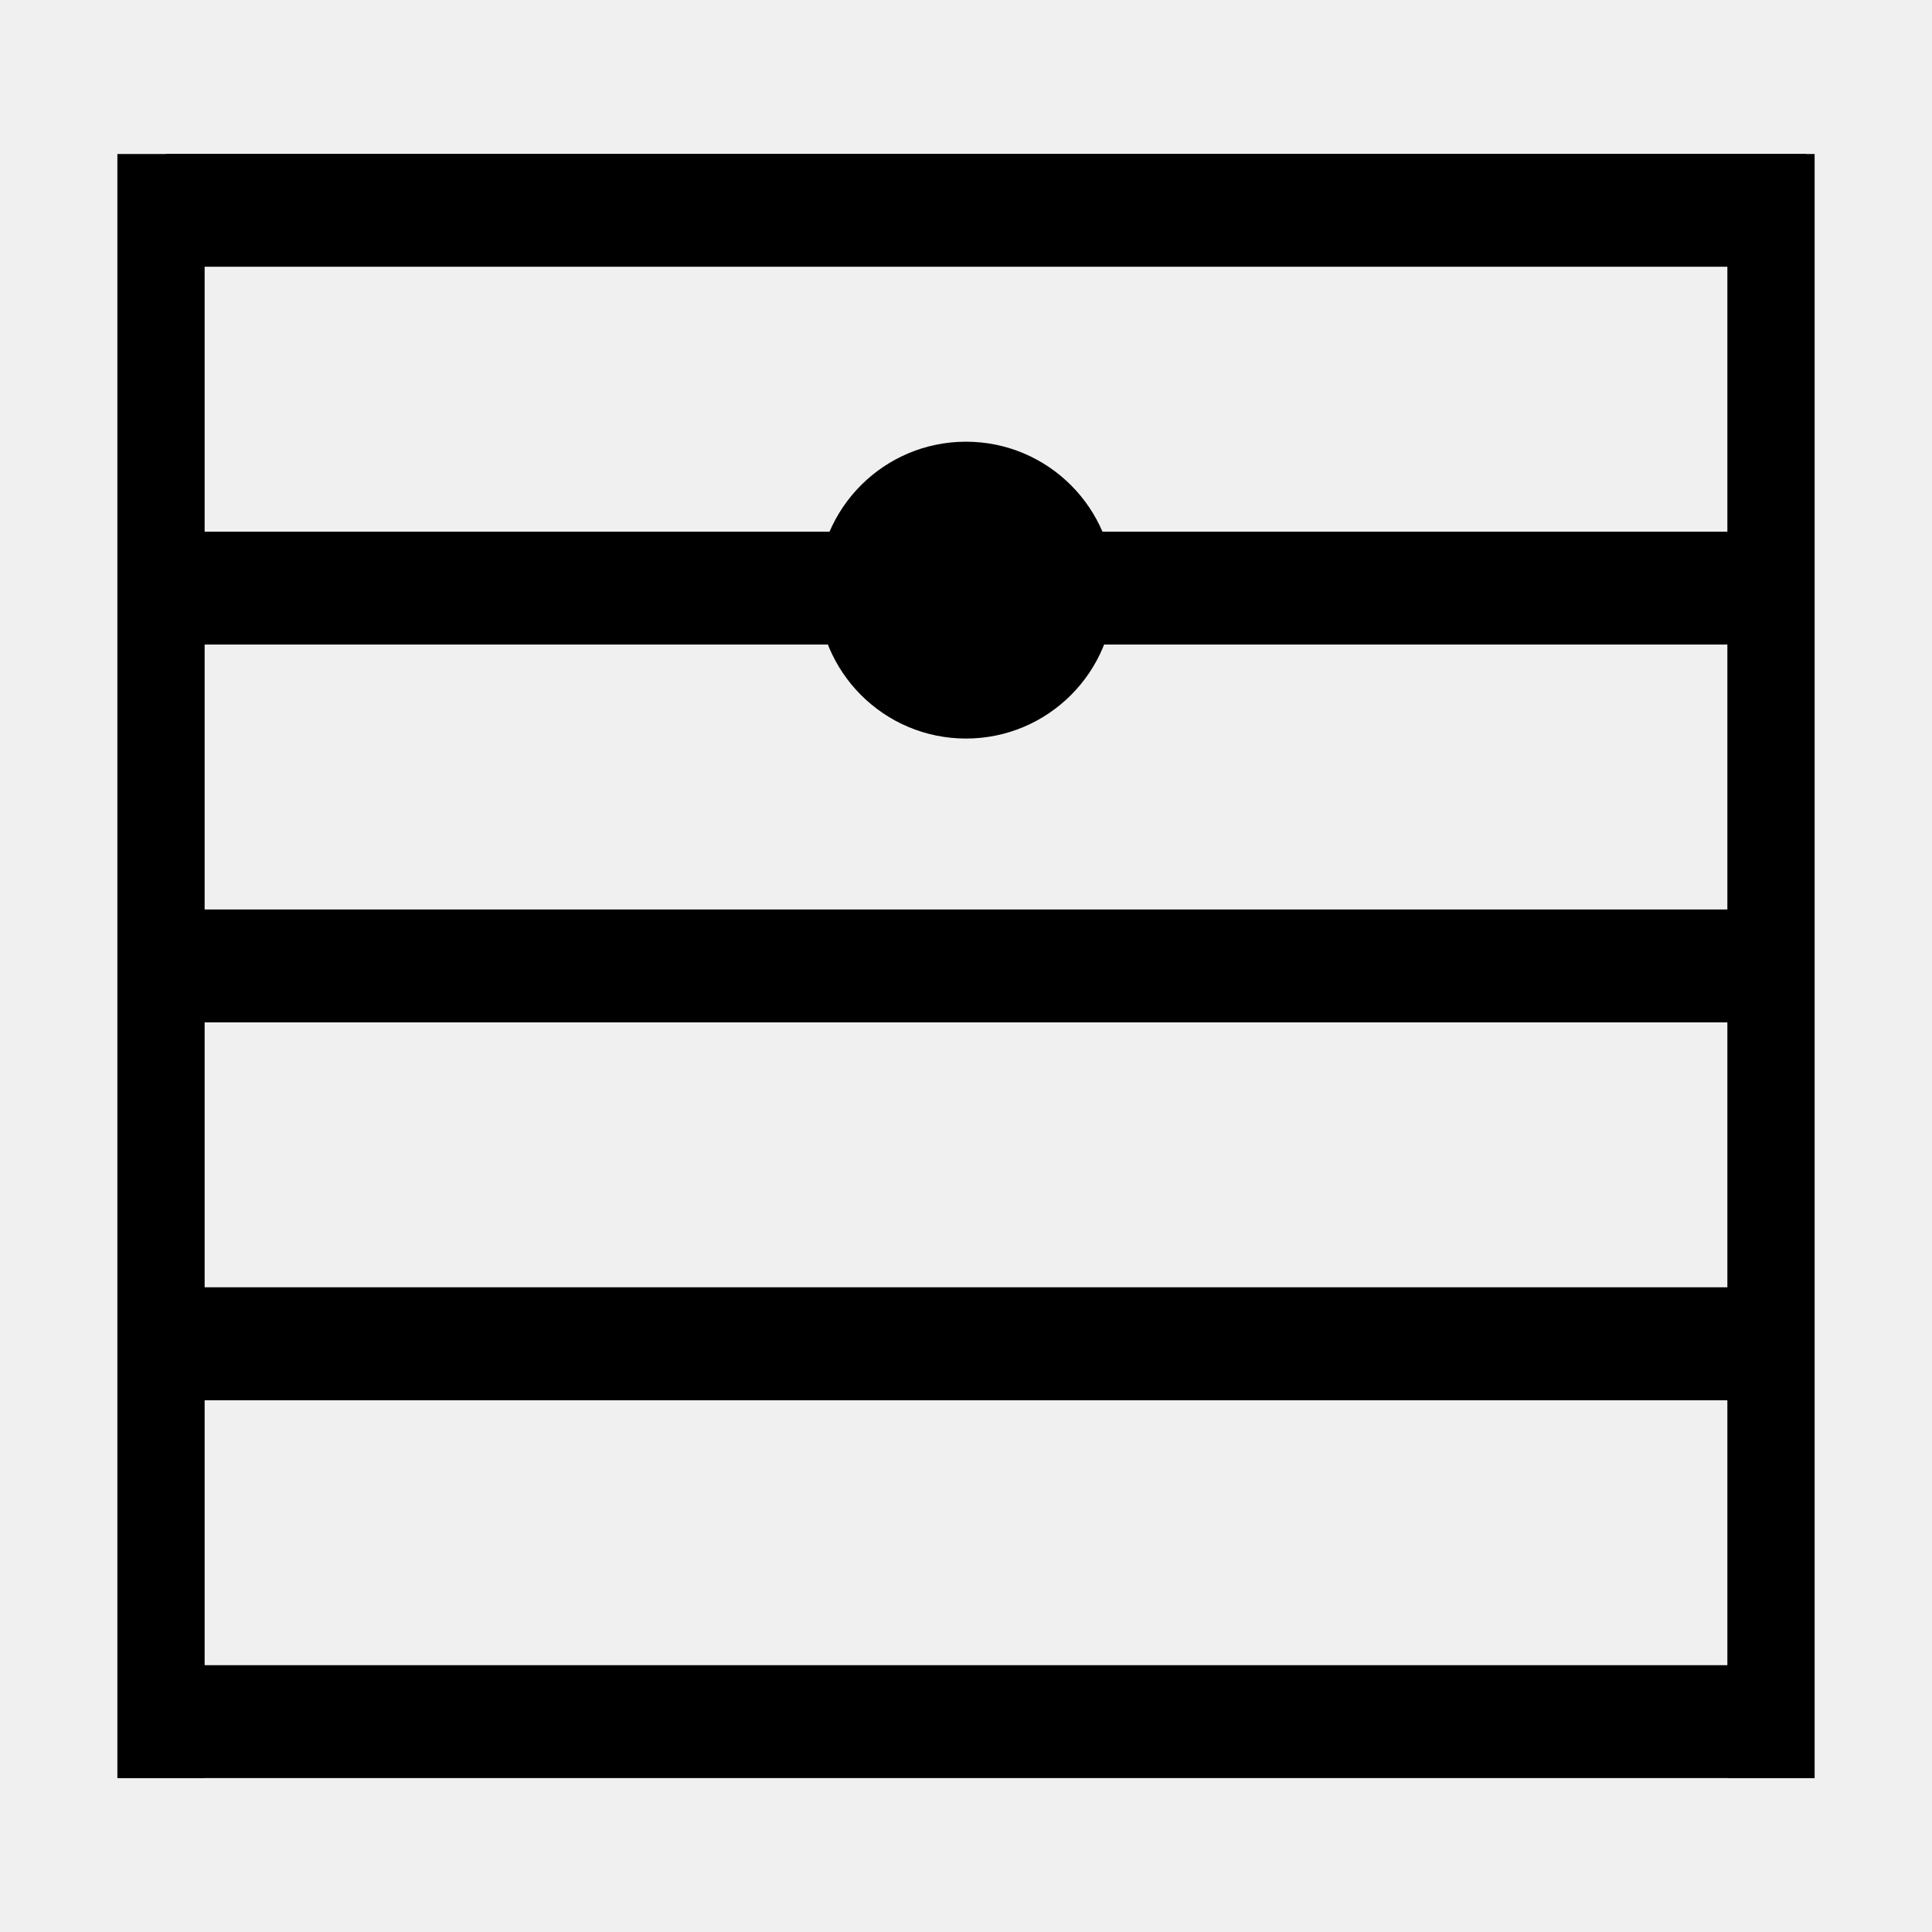
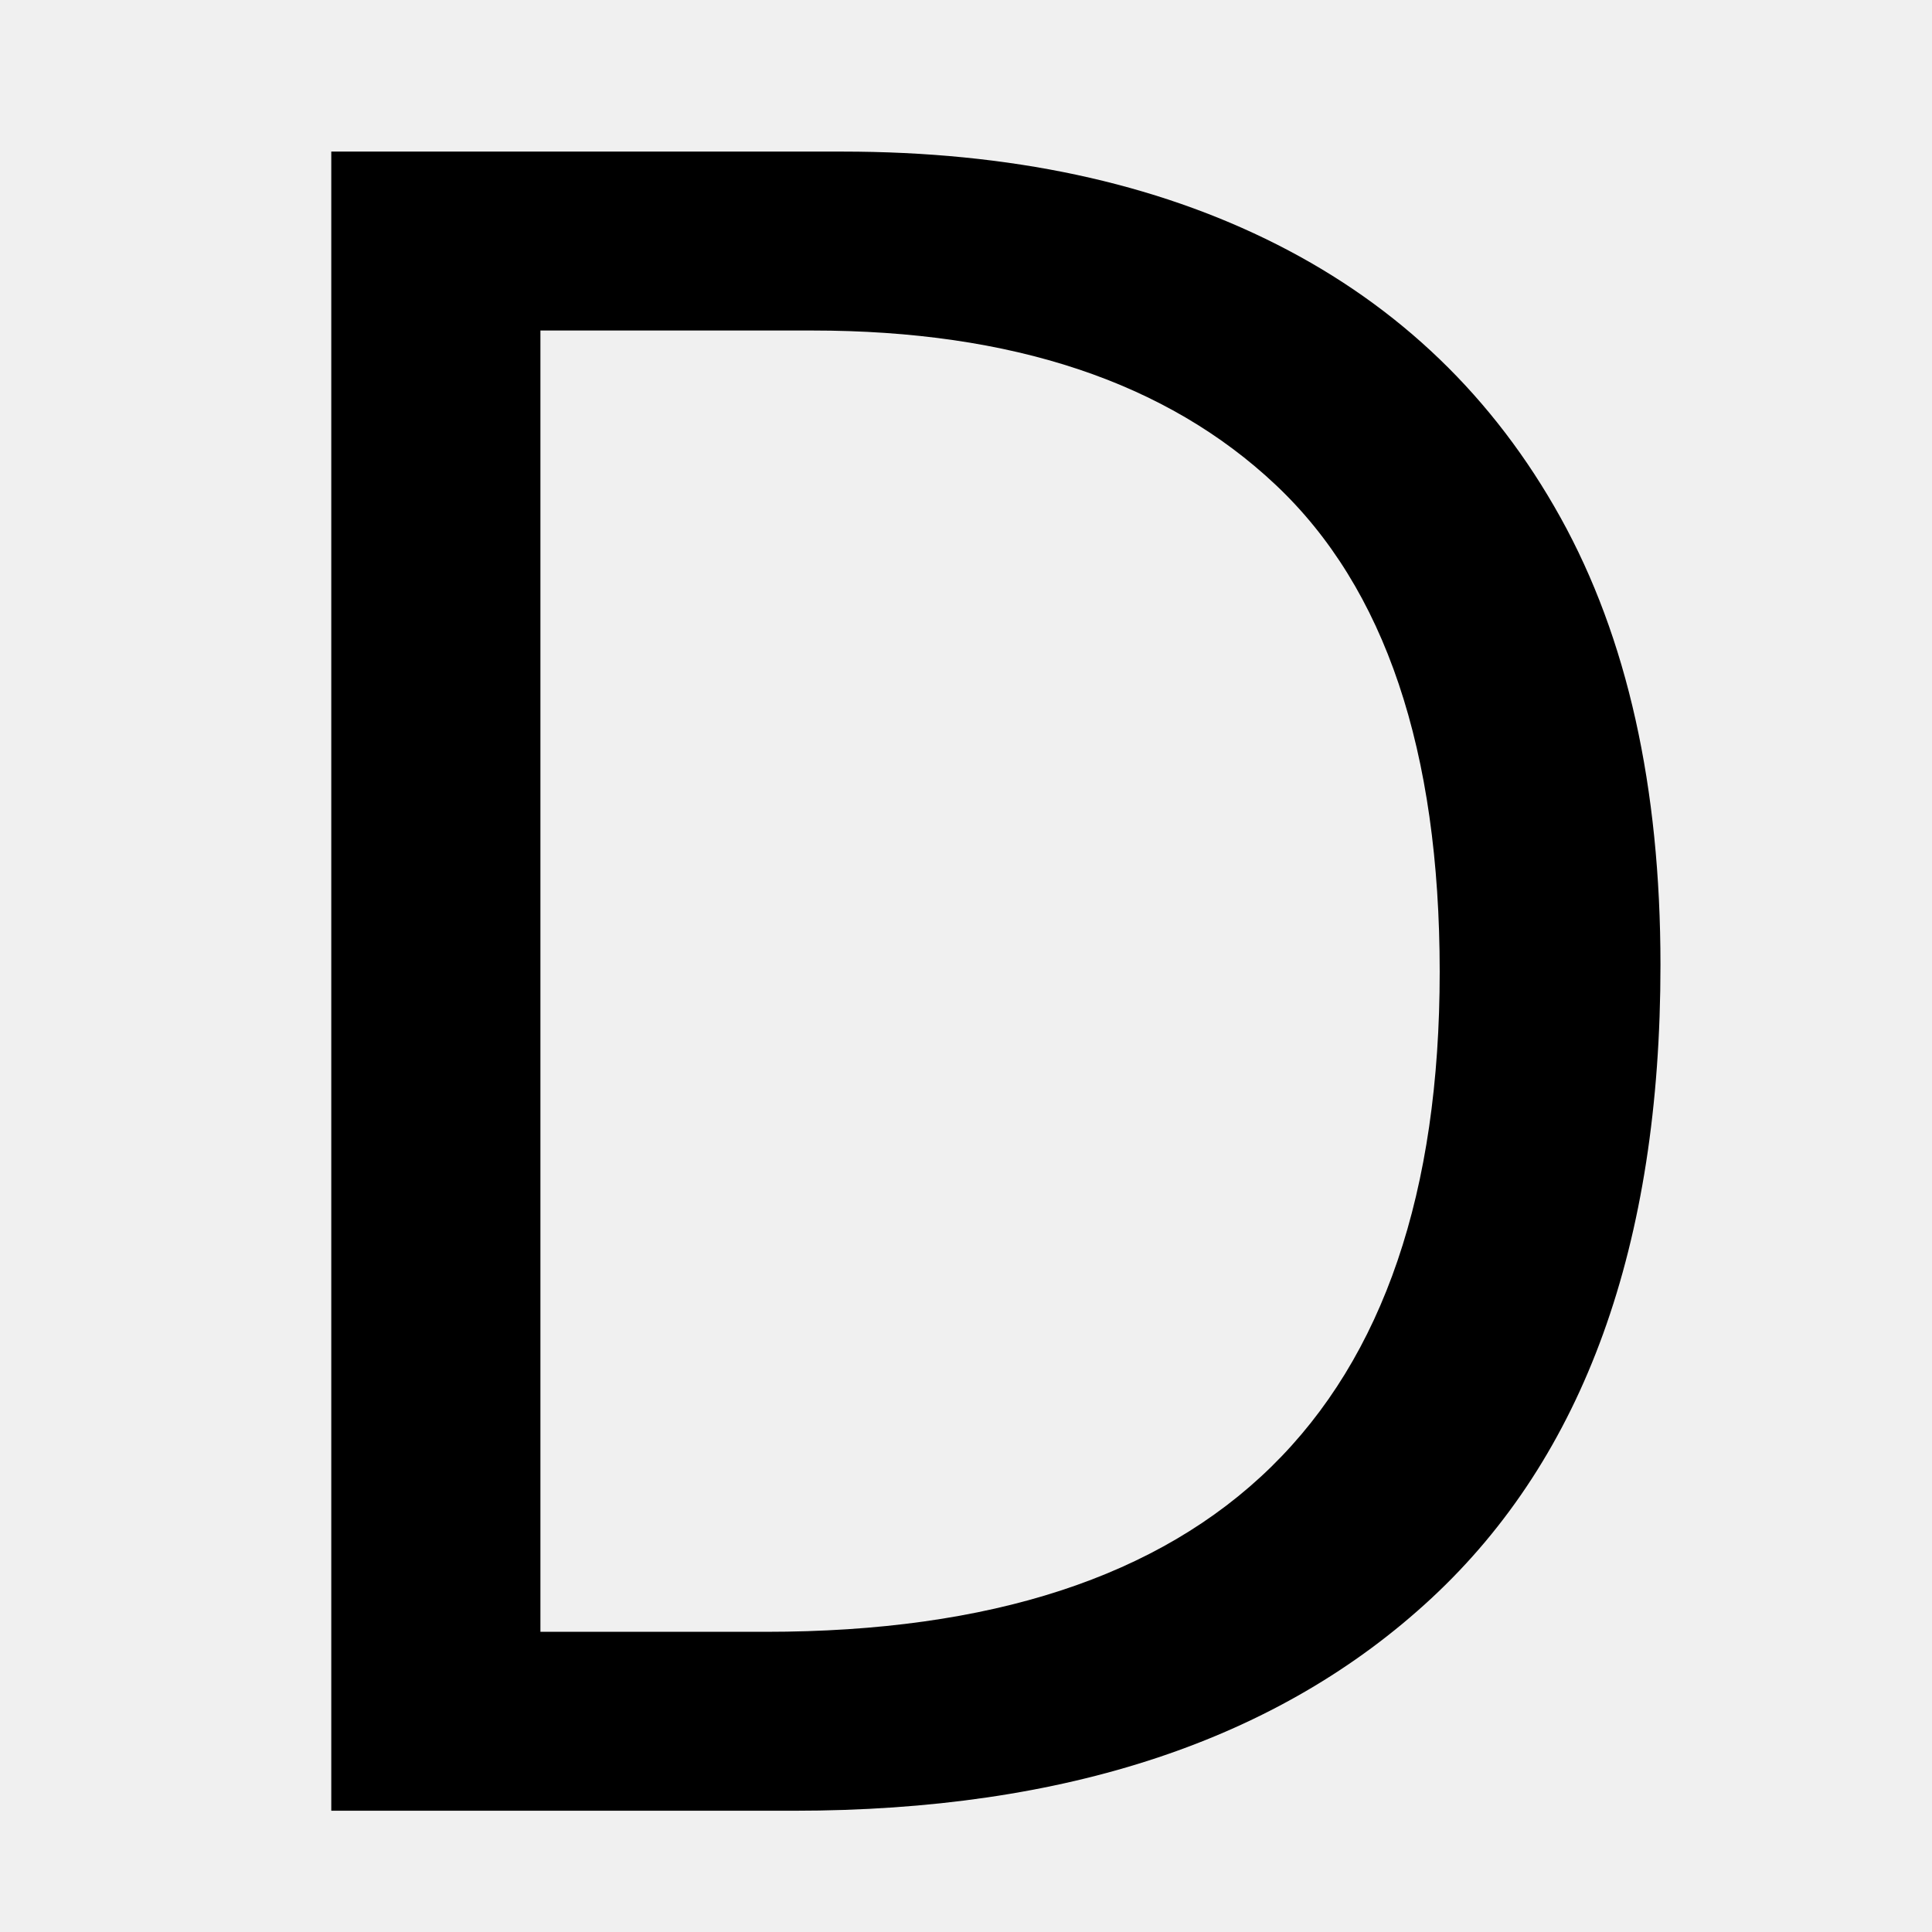
<svg xmlns="http://www.w3.org/2000/svg" height="48px" viewBox="0 -960 960 960" width="48px" fill="#000000" version="1.1" id="svg1" xml:space="preserve">
  <defs id="defs1" />
-   <path id="rect1" style="fill:#000000;stroke-width:23.503" d="m 82.422,-883.555 v 0.078 H 58.32 v 807.031 h 43.359 v -0.039 h 756.641 v 0.039 h 43.359 v -807.031 h -4.258 v -0.078 z m 19.258,56.094 h 756.641 v 131.641 H 101.68 Z m 0,187.734 h 756.641 v 131.641 H 101.68 Z m 0,187.734 h 756.641 v 131.641 H 101.68 Z m 0,187.773 h 756.641 v 131.641 H 101.68 Z" />
-   <ellipse style="fill:#000000;stroke-width:138.281" id="ellipse2" cx="480" cy="-666.77" rx="73.75" ry="73.75" />
+   <text xml:space="preserve" style="font-size:1154.66px;font-family:sans-serif;-inkscape-font-specification:sans-serif;writing-mode:lr-tb;direction:ltr;fill:#ffffff;stroke-width:135.311" x="52.611" y="-60.252" id="text1">
+     <tspan id="tspan1" style="fill:#000000;stroke-width:135.311" x="52.611" y="-60.252">D</tspan>
+   </text>
</svg>
